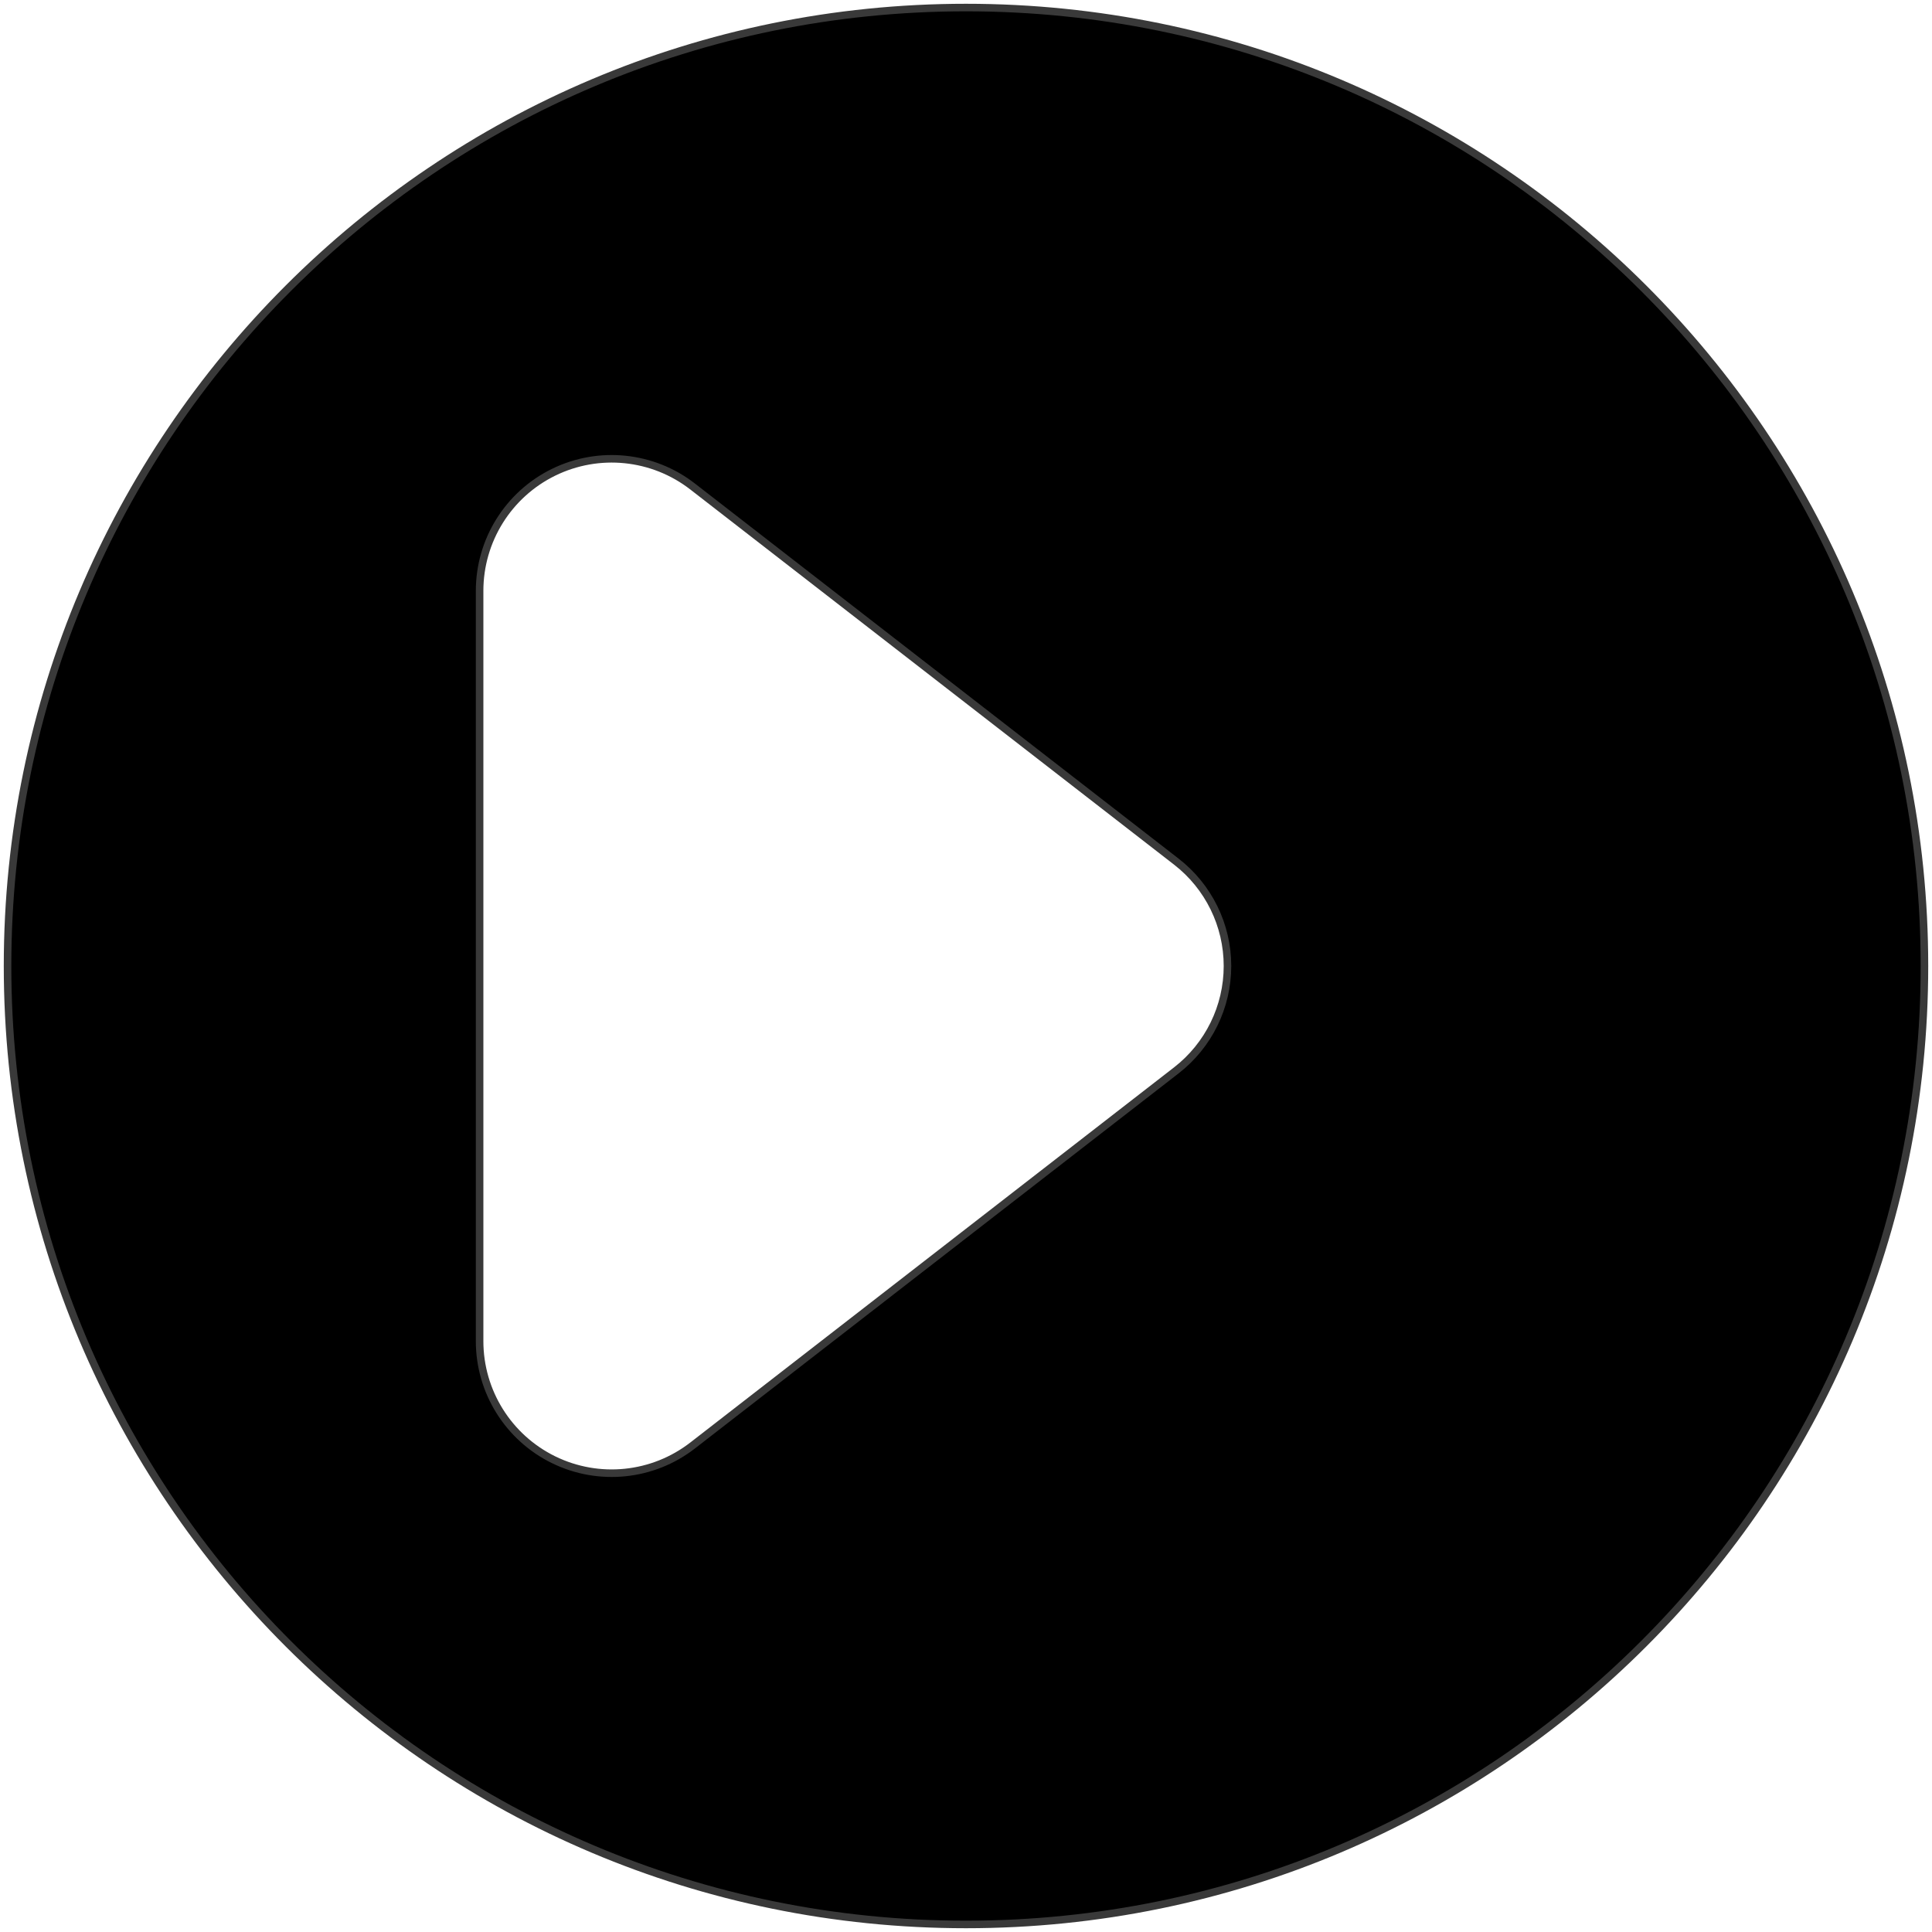
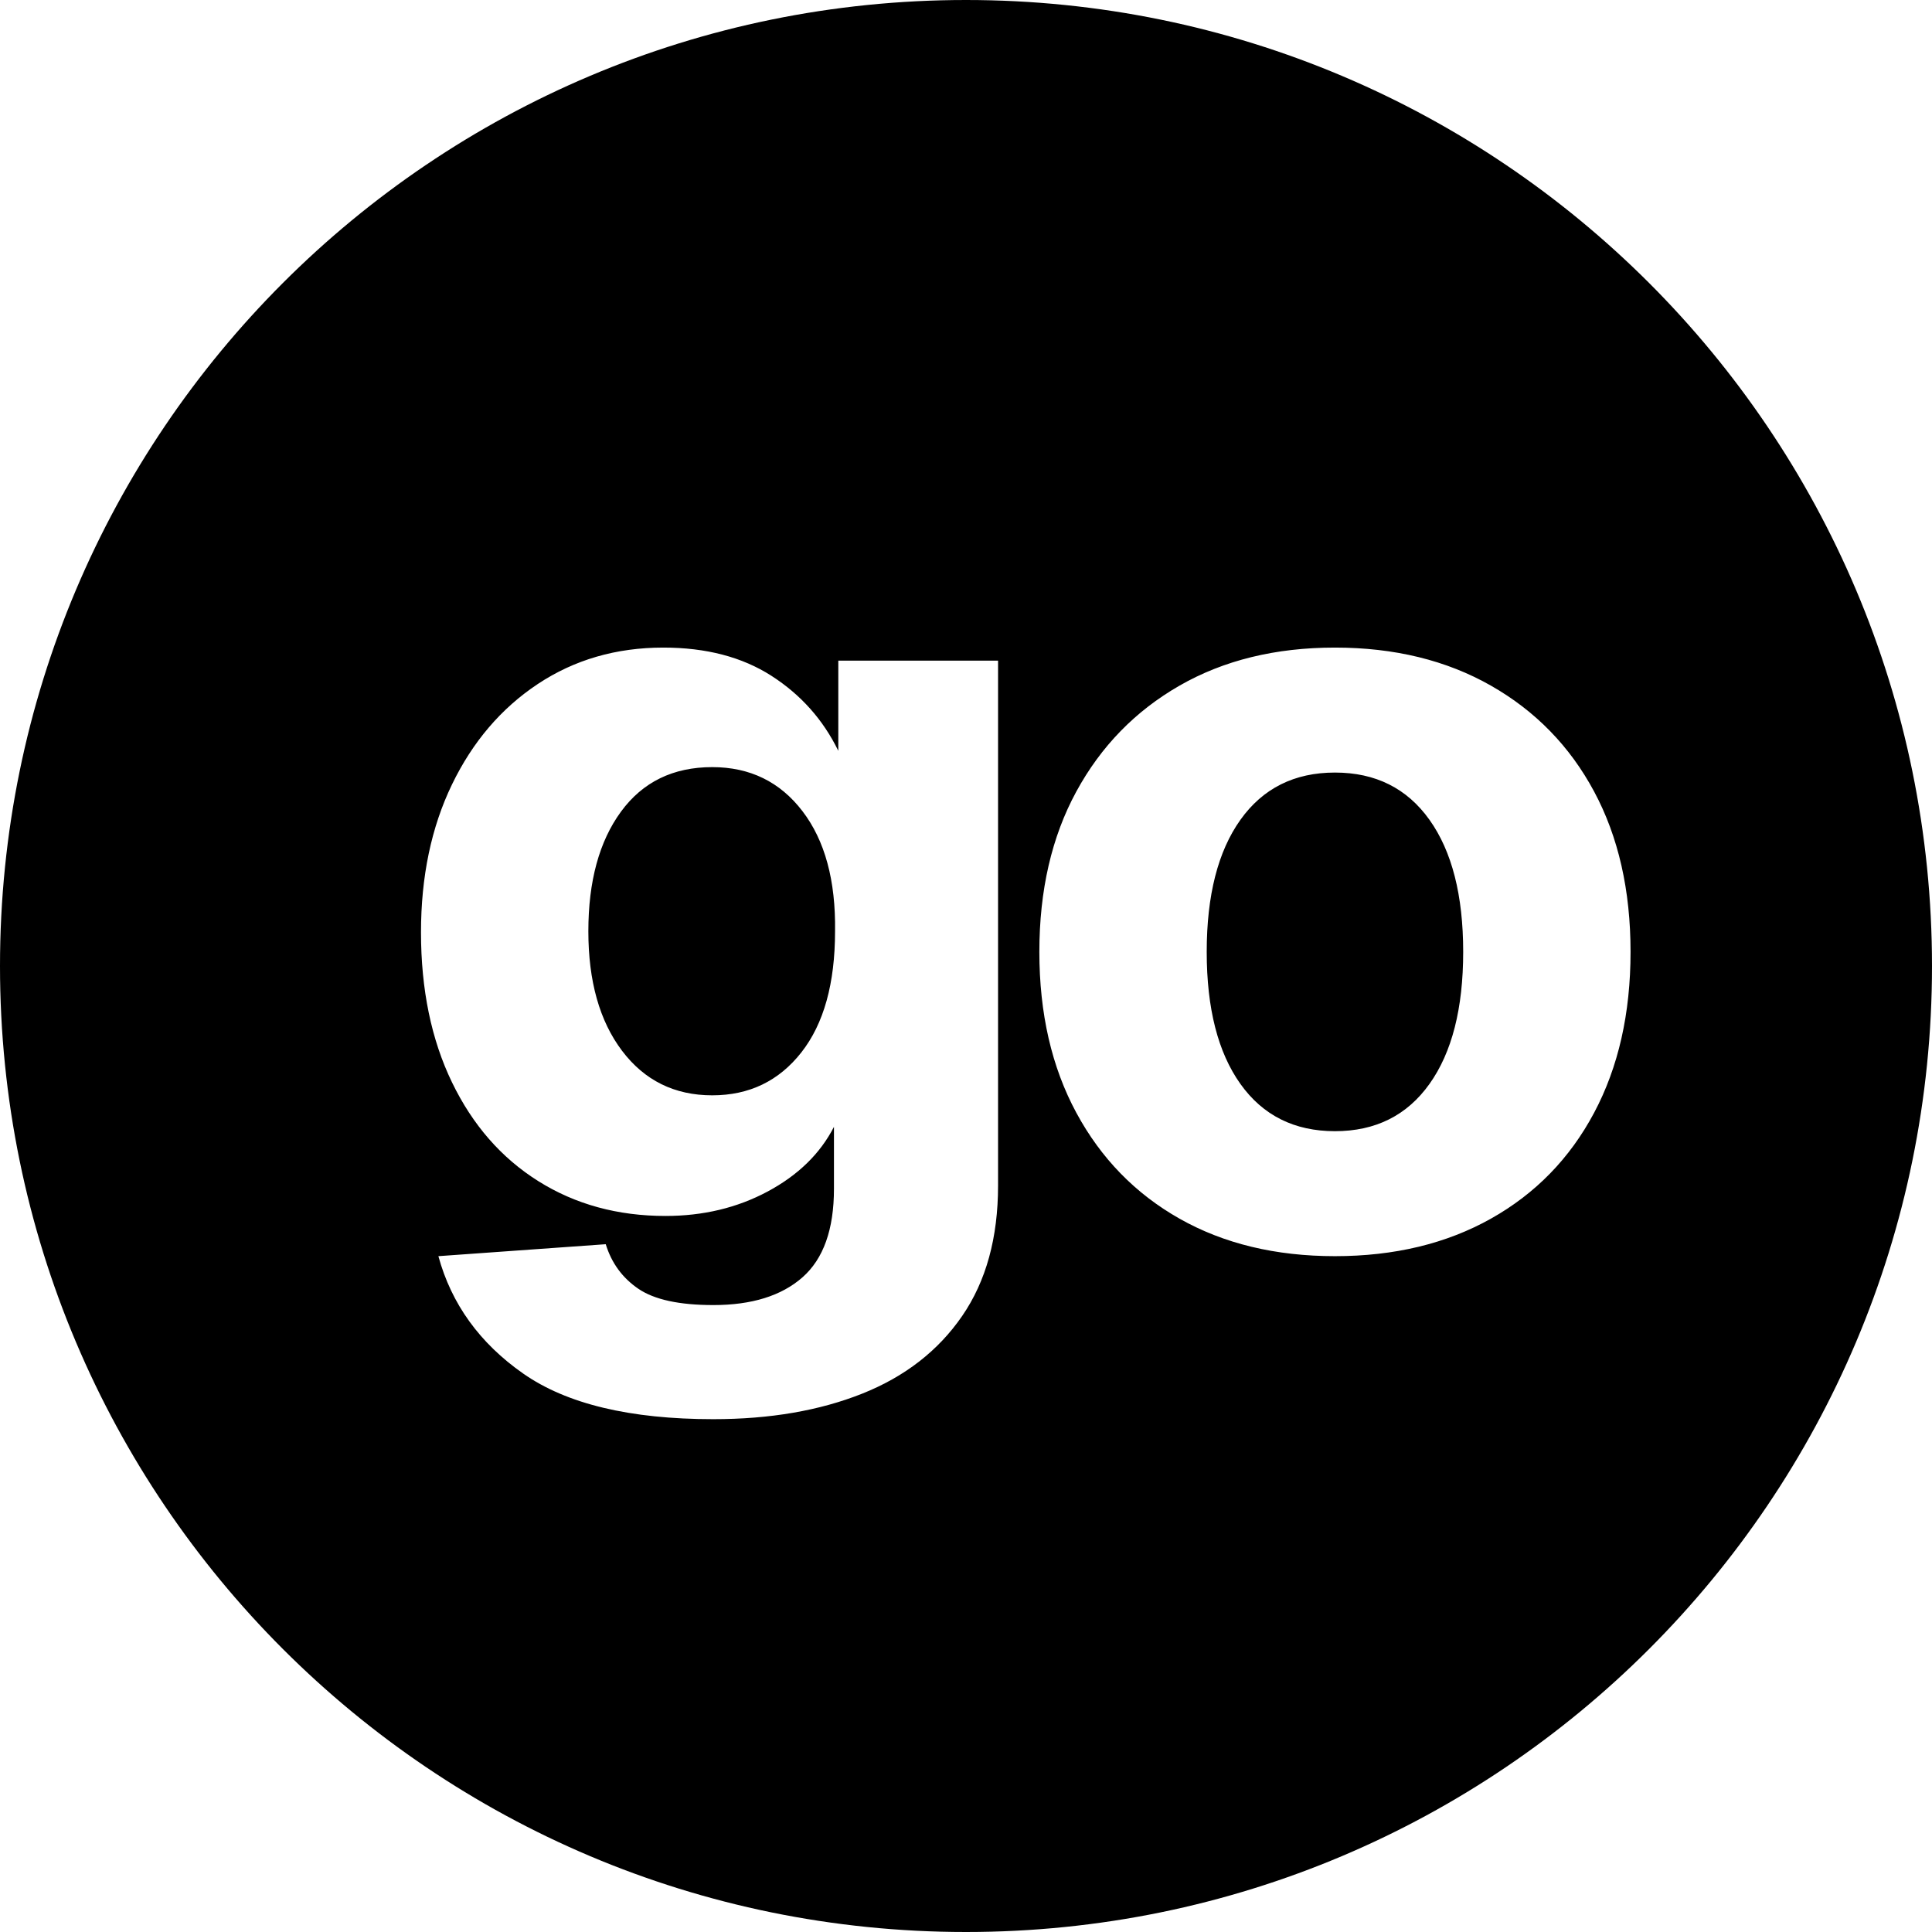
<svg xmlns="http://www.w3.org/2000/svg" viewBox="0 0 512 512" width="512" height="512" role="img" aria-label="Niango">
-   <path fill="#000000" fill-rule="evenodd" stroke="#393939" stroke-width="2" vector-effect="non-scaling-stroke" d="M 256 2 A 254 254 0 1 0 256 510 A 254 254 0 1 0 256 2 Z M 127.10 156.59 A 35 35 0 0 1 183.55 128.93 L 311.74 228.34 A 35 35 0 0 1 311.74 283.66 L 183.55 383.07 A 35 35 0 0 1 127.10 355.41 Z" />
+   <path fill="#000000" fill-rule="evenodd" d="M256 0A256 256 0 1 0 256 512A256 256 0 1 0 256 0Z M189.04 376.096Q155.92 376.096 138.64 364Q121.36 351.904 116.176 332.896L160.528 329.728Q162.832 337.216 169.168 341.536Q175.504 345.856 189.04 345.856Q204.304 345.856 212.656 338.512Q221.008 331.168 221.008 315.04V298.624Q215.536 309.28 203.44 315.76Q191.344 322.24 176.368 322.24Q157.36 322.24 142.672 313.024Q127.984 303.808 119.776 286.816Q111.568 269.824 111.568 247.072Q111.568 224.896 119.776 207.904Q127.984 190.912 142.528 181.264Q157.072 171.616 175.792 171.616Q192.784 171.616 204.448 179.104Q216.112 186.592 222.16 198.976V175.072H264.496V314.176Q264.496 334.912 254.992 348.736Q245.488 362.56 228.496 369.328Q211.504 376.096 189.04 376.096ZM188.752 290.272Q203.44 290.272 212.368 278.896Q221.296 267.52 221.296 246.784Q221.584 226.624 212.656 214.96Q203.728 203.296 188.752 203.296Q173.2 203.296 164.56 215.104Q155.92 226.912 155.92 246.784Q155.92 266.656 164.848 278.464Q173.776 290.272 188.752 290.272Z M353.776 332.896Q330.16 332.896 312.592 322.96Q295.024 313.024 285.232 294.88Q275.44 276.736 275.44 252.256Q275.44 227.776 285.232 209.776Q295.024 191.776 312.592 181.696Q330.16 171.616 353.776 171.616Q377.392 171.616 395.104 181.696Q412.816 191.776 422.464 209.776Q432.112 227.776 432.112 252.256Q432.112 276.736 422.464 294.88Q412.816 313.024 395.104 322.96Q377.392 332.896 353.776 332.896ZM353.776 299.776Q369.904 299.776 378.832 287.248Q387.76 274.72 387.76 252.256Q387.76 229.792 378.832 217.264Q369.904 204.736 353.776 204.736Q337.648 204.736 328.72 217.264Q319.792 229.792 319.792 252.256Q319.792 274.72 328.72 287.248Q337.648 299.776 353.776 299.776Z" />
</svg>
